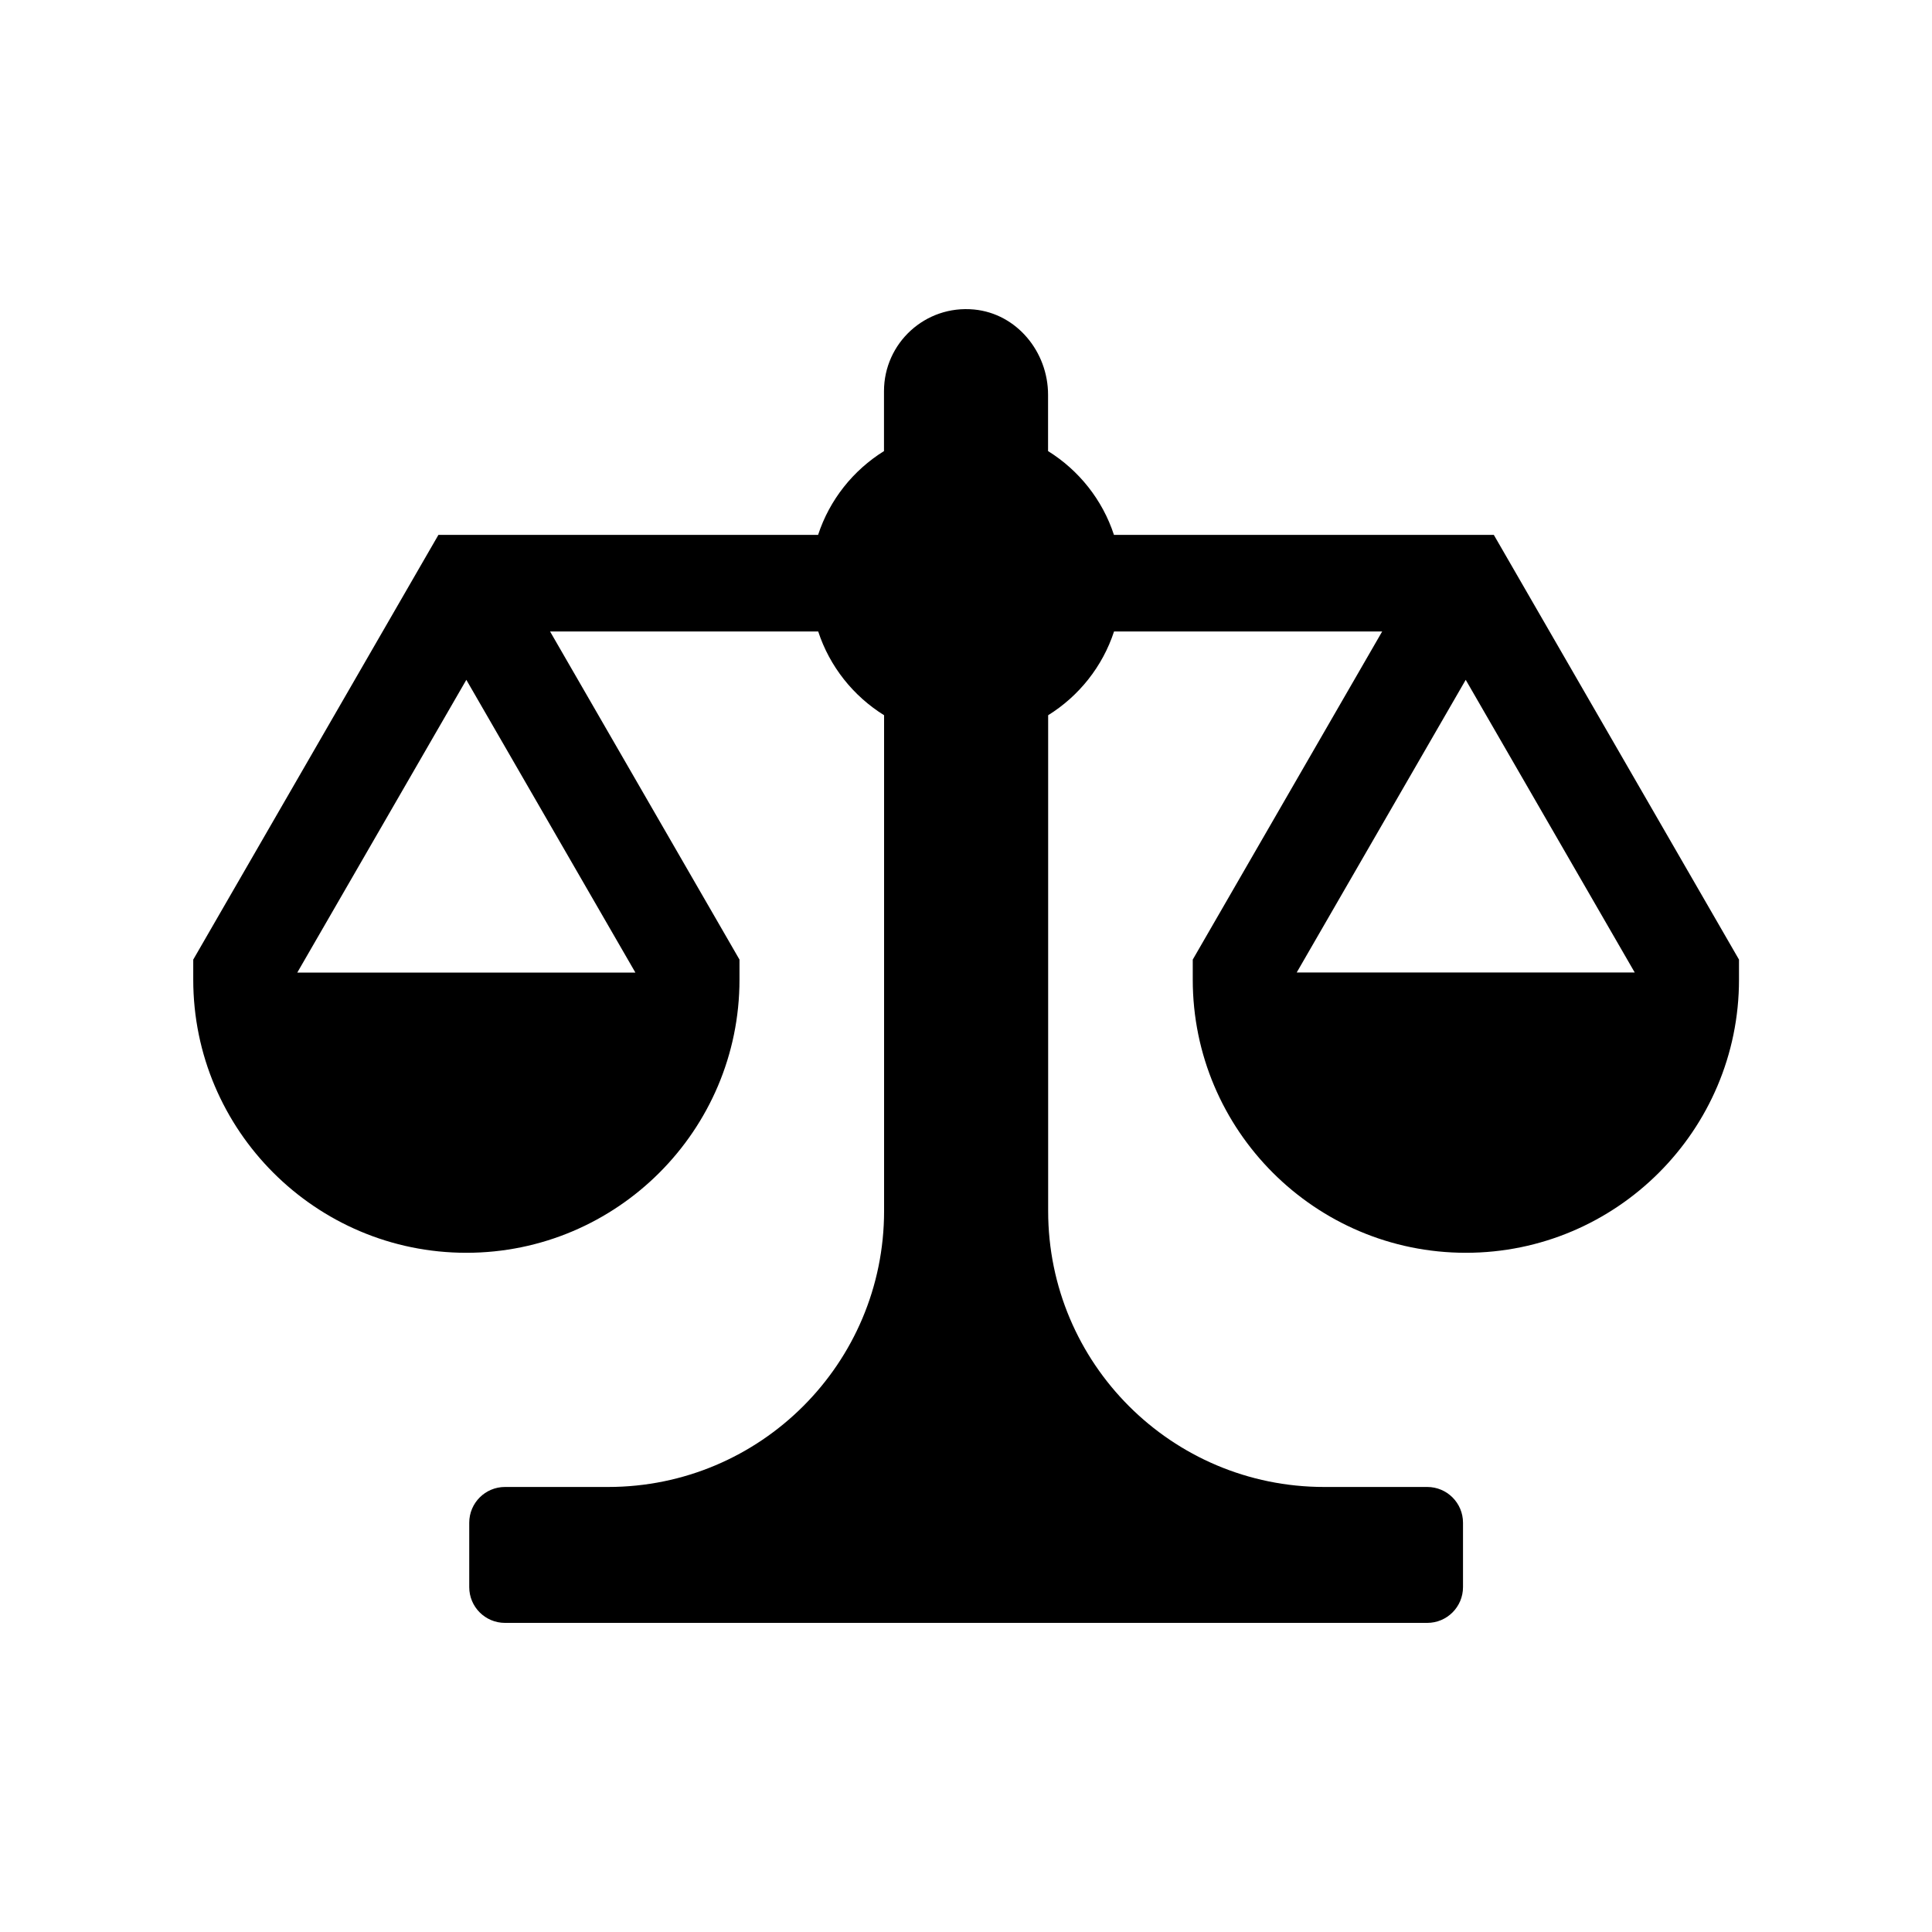
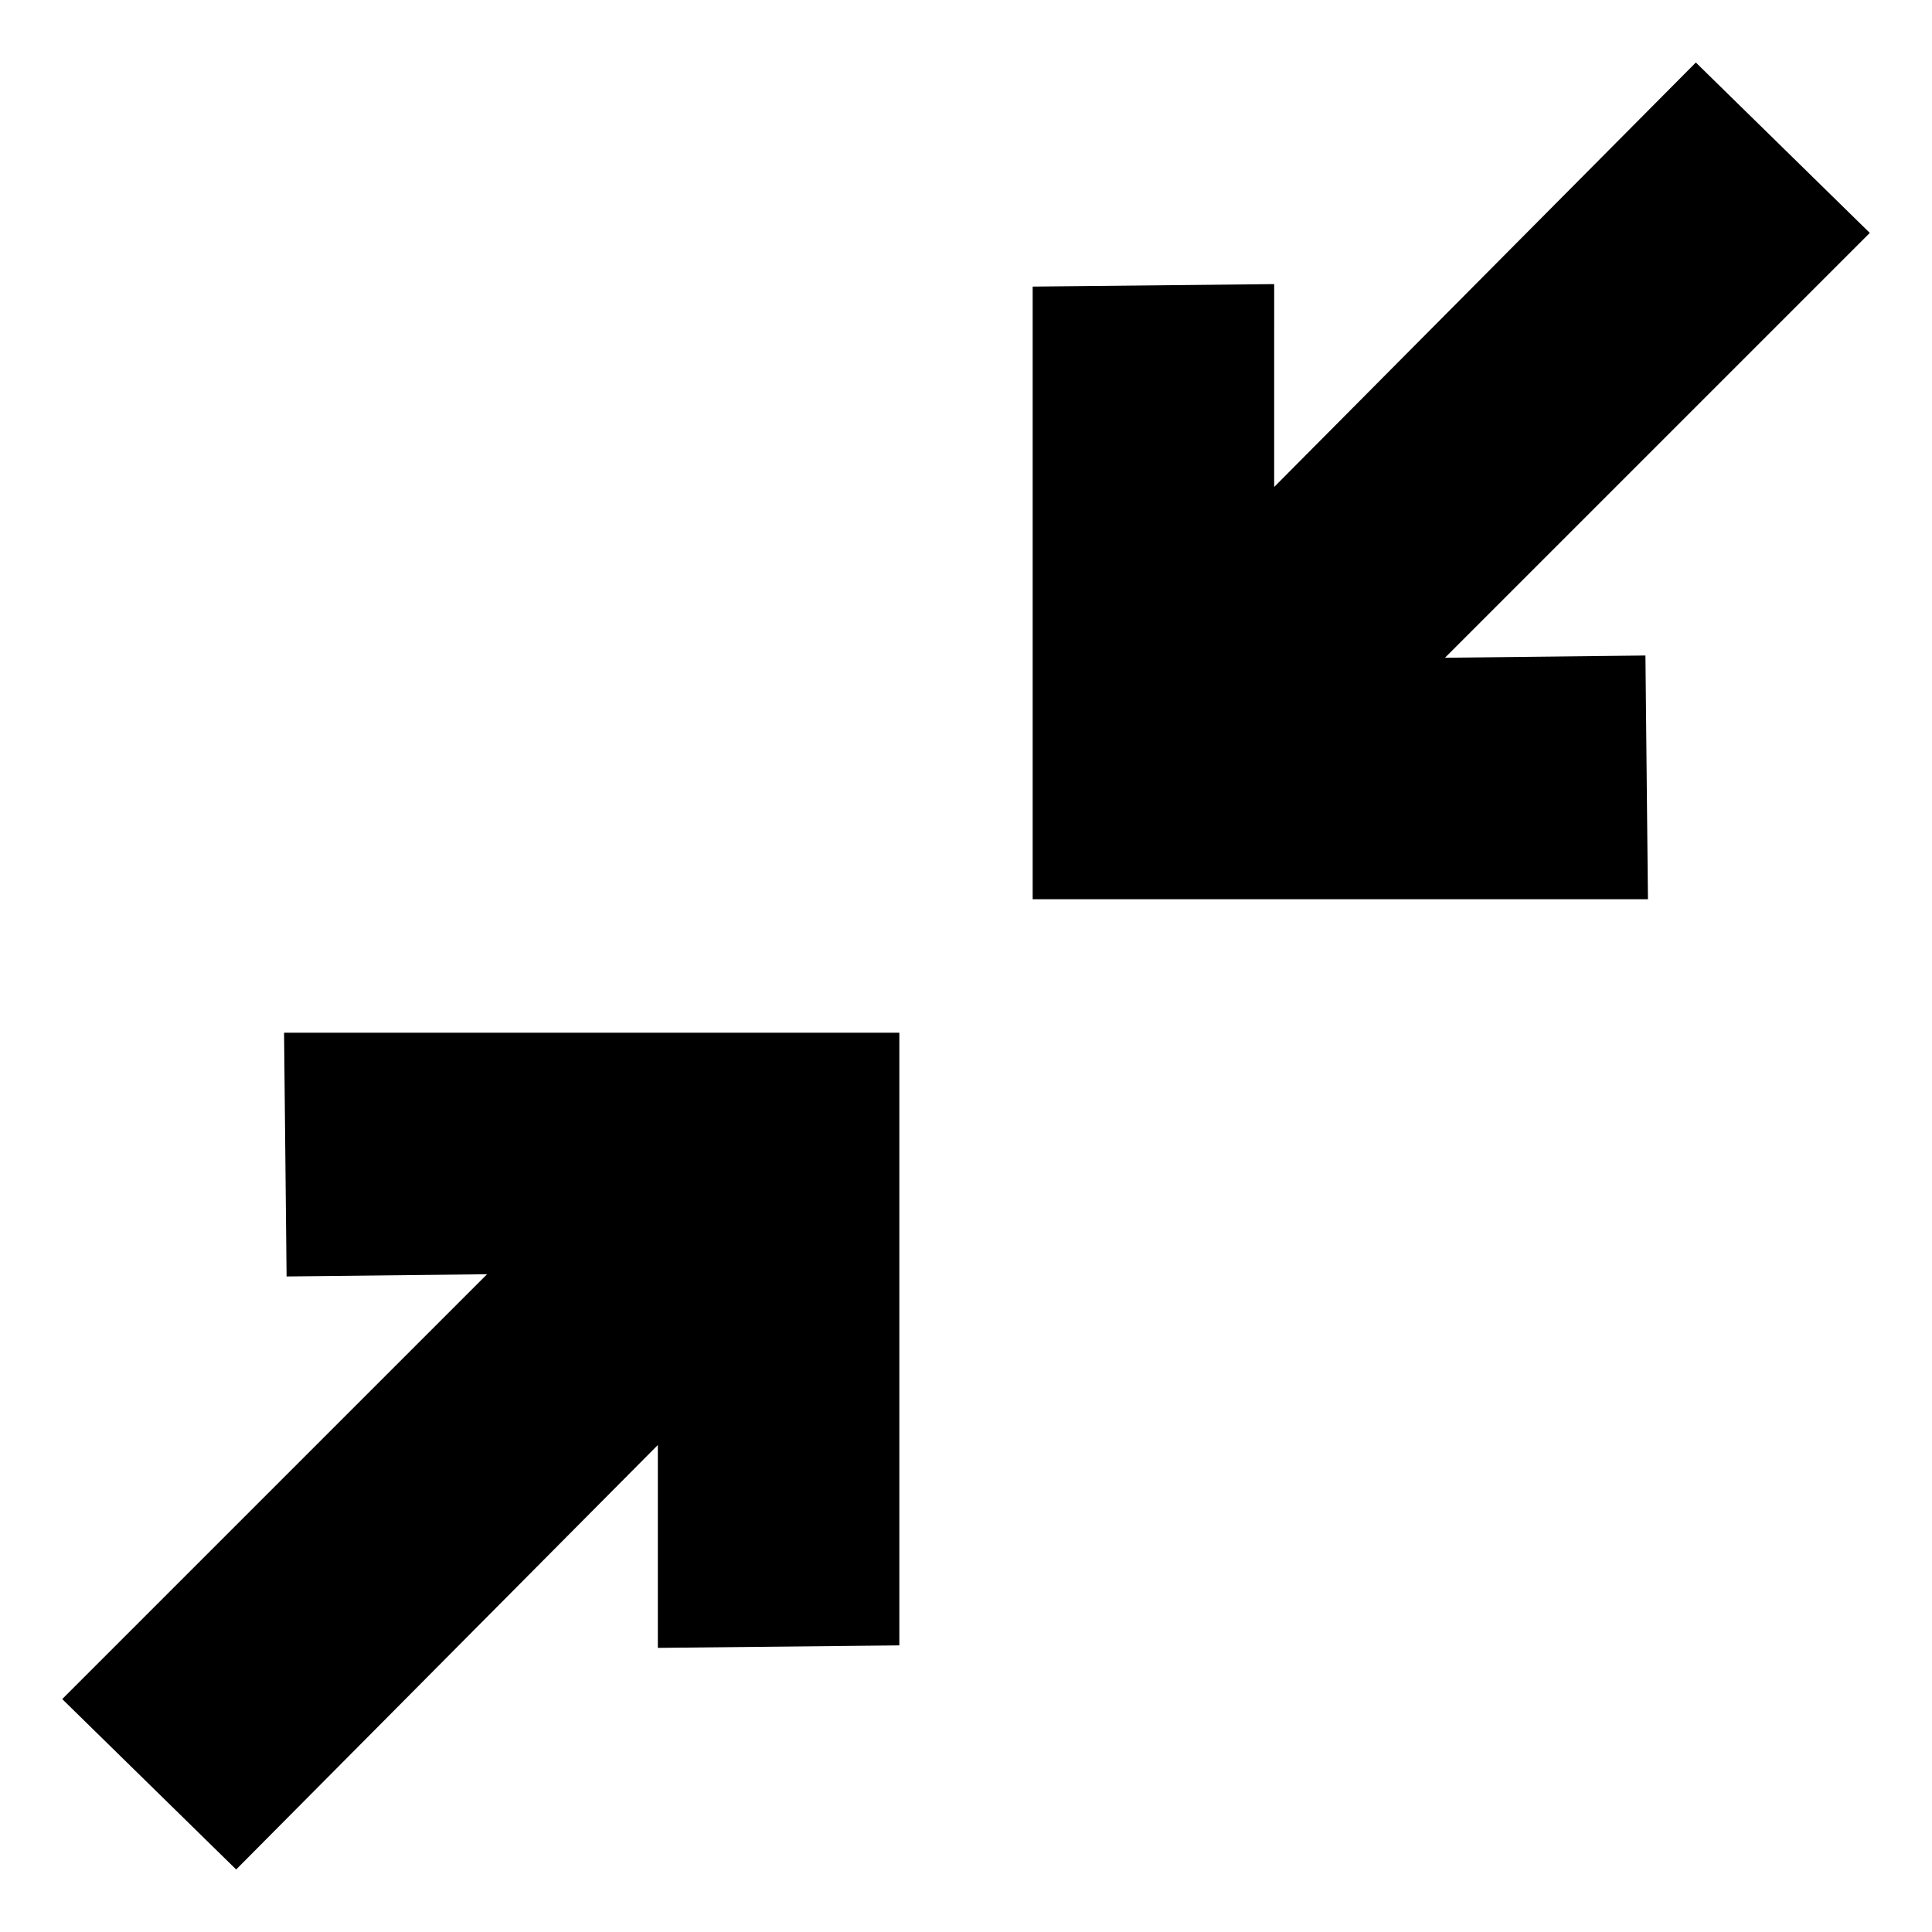
<svg xmlns="http://www.w3.org/2000/svg" width="1600" height="1600" viewBox="0 0 1200 1200">
-   <path d="M927.71 332.21H691.89c-7.125-21.797-21.797-40.125-40.922-52.031v-35.016c0-26.625-19.453-50.391-45.938-52.922-30.375-2.906-55.969 20.906-55.969 50.719v37.219c-19.125 11.906-33.797 30.234-40.922 52.031h-235.82l-152.29 263.81v12.469c0 93.562 76.078 169.64 169.64 169.64 93.516 0 169.64-76.078 169.64-169.64V596.02l-117.66-203.81h166.55c7.125 21.797 21.797 40.125 40.922 52.031v307.92c0 94.688-76.734 171.42-171.42 171.42H313.67c-12.281 0-22.219 9.938-22.219 22.219v39.984c0 12.281 9.938 22.219 22.219 22.219h572.81c12.281 0 22.219-9.937 22.219-22.219V945.8c0-12.281-9.937-22.219-22.219-22.219h-64.031c-94.688 0-171.42-76.734-171.42-171.42v-307.92c19.125-11.906 33.797-30.234 40.922-52.031h166.55l-117.66 203.81v12.469c0 93.562 76.078 169.64 169.64 169.64 93.516 0 169.64-76.078 169.64-169.64V596.02l-152.29-263.81zM394.6 604.08H184.65l105-181.82 105 181.82zm515.76-181.87 105 181.82H805.41l105-181.82z" />
+   <path d="m176.44 641.44 382.16.008v380.53l-150 1.547v-126.01l-261.91 263.65-108.04-105.84 263.88-263.88L178 792.828zm721.05-232.9 263.87-263.87-108.04-105.84-261.91 263.64.008-126.01-150.01 1.547v380.53h382.16l-1.555-151.39z" />
</svg>
